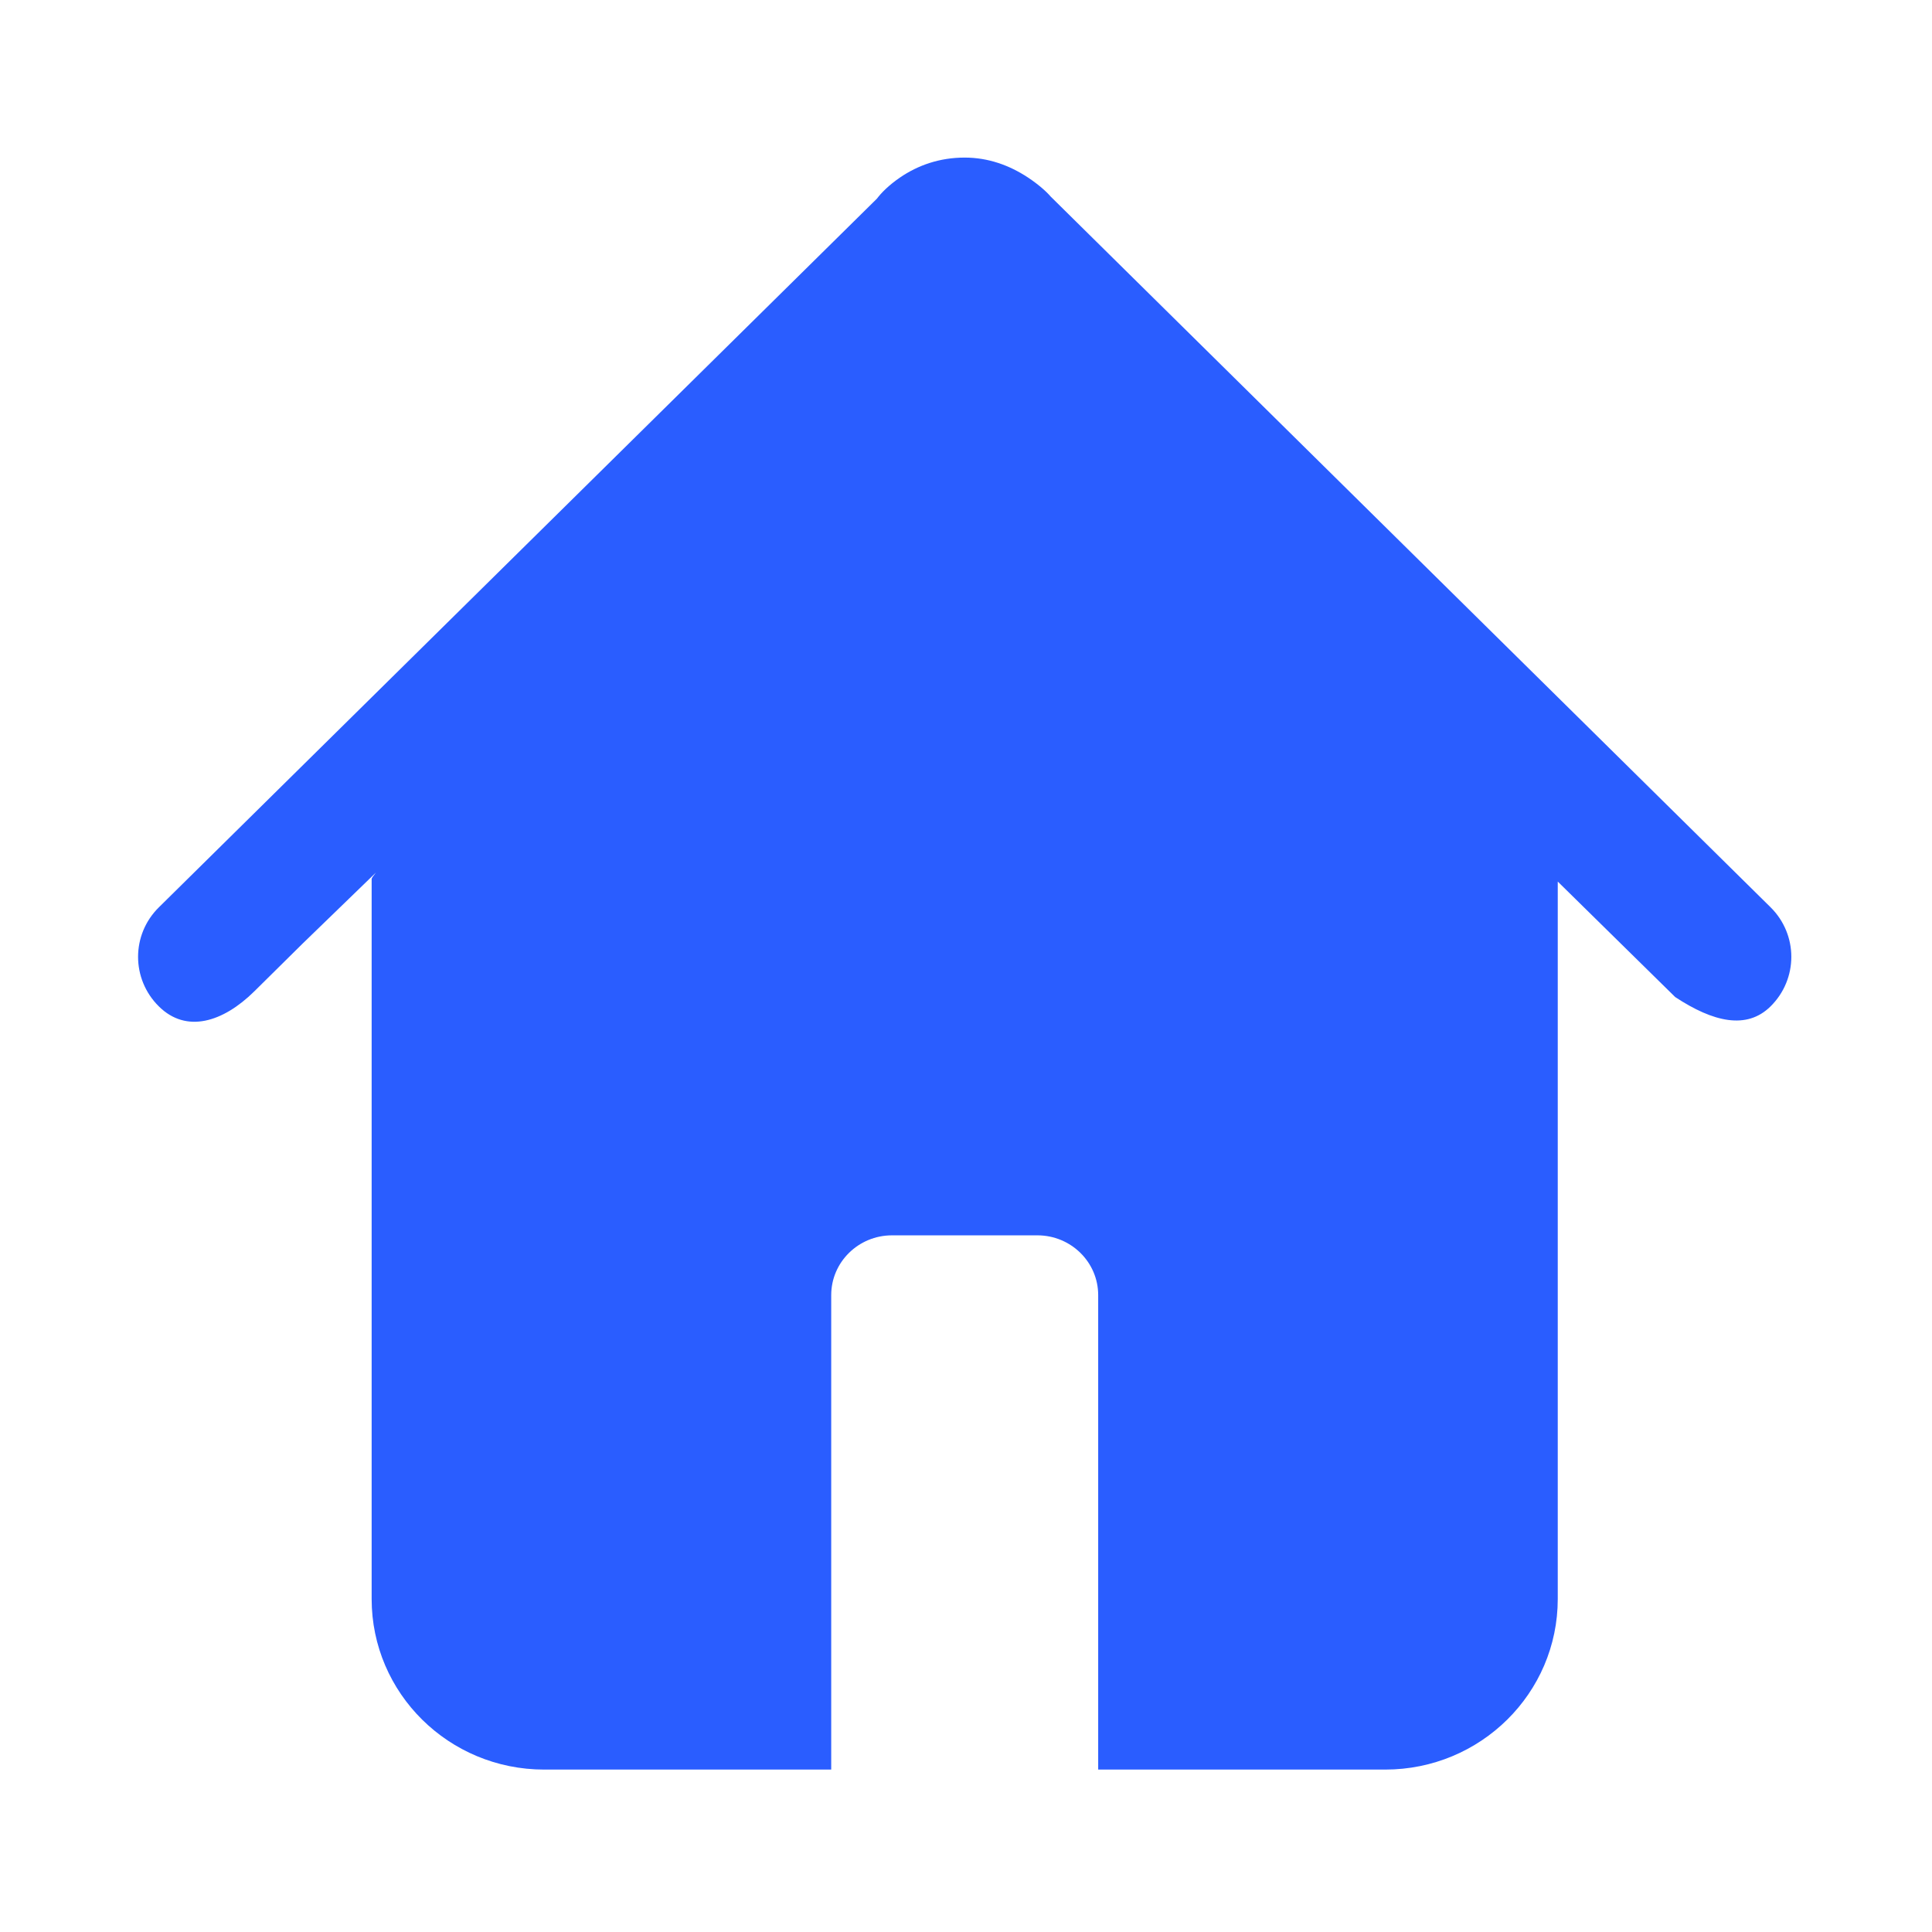
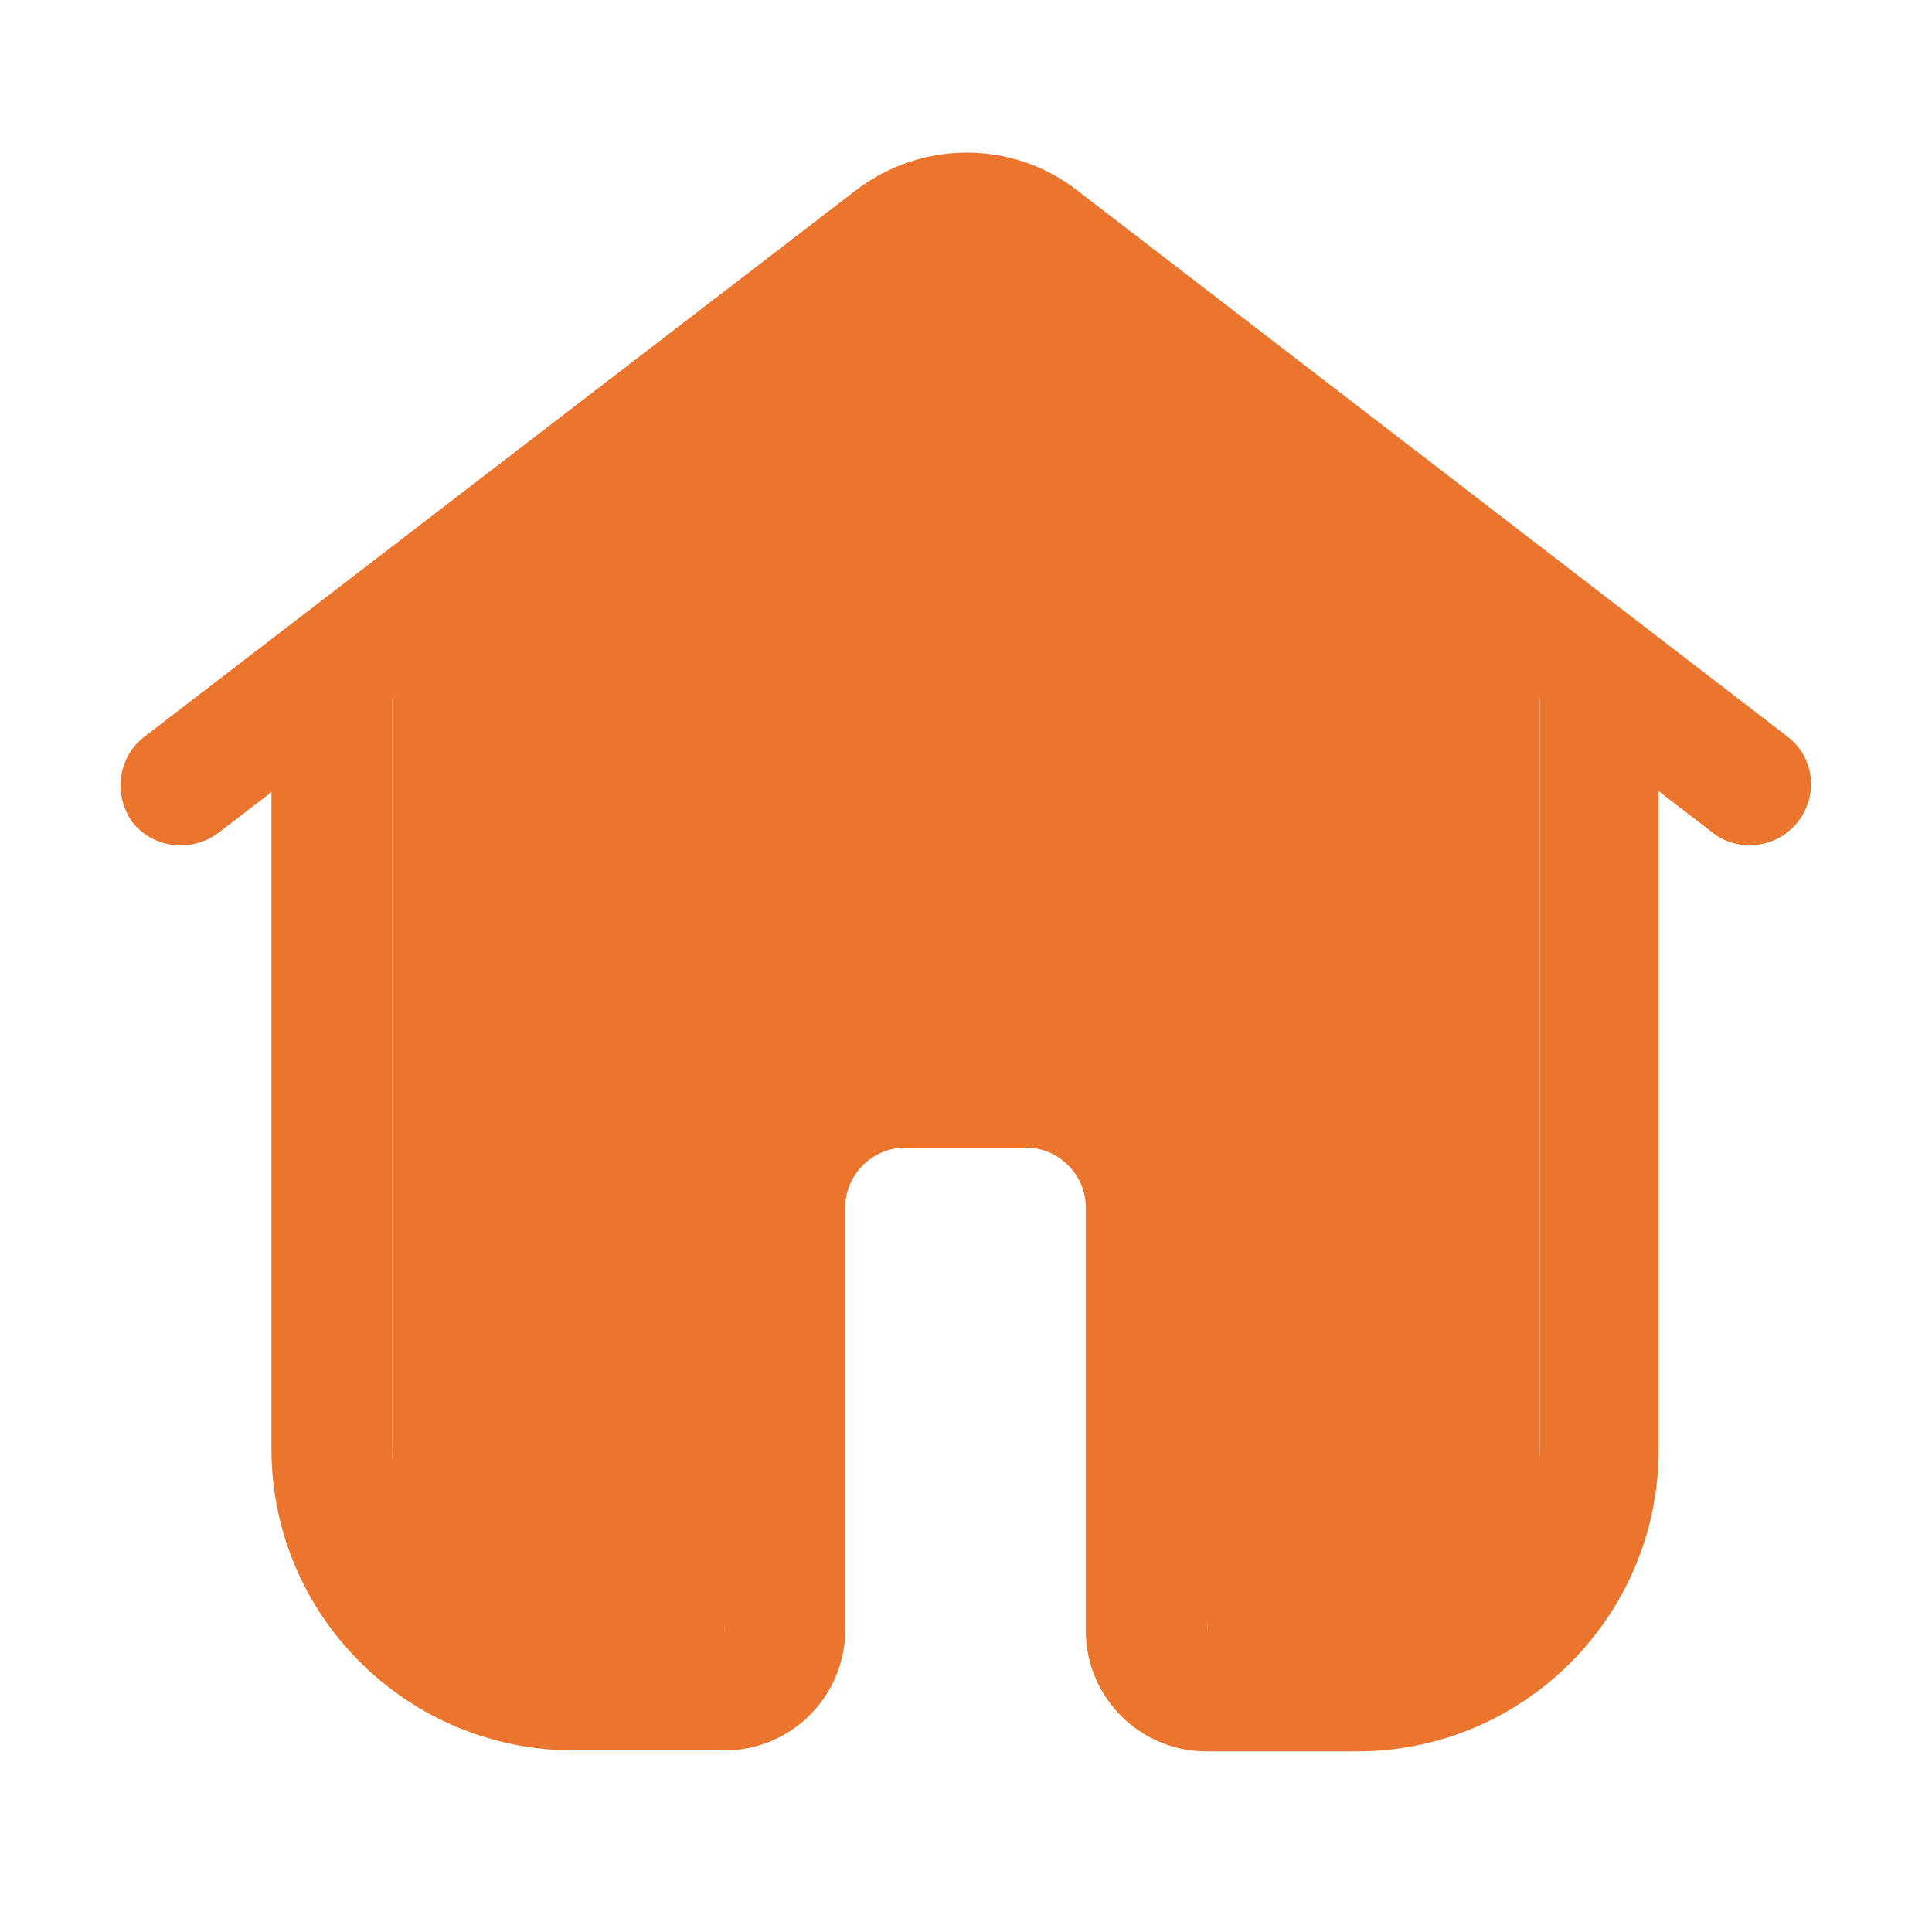
- <svg xmlns="http://www.w3.org/2000/svg" class="icon" width="200px" height="200.00px" viewBox="0 0 1024 1024" version="1.1">
-   <path fill="#2a5dff" d="M938.413 480.847 556.824 104.127c-1.897-2.258-6.143-6.194-12.037-10.082-9.921-6.544-21.163-10.521-33.497-10.521-13.18 0-24.69 3.997-34.358 10.624-5.846 4.01-9.877 8.103-12.158 11.154L84.21 480.895c-14.701 14.482-14.701 38.015 0 52.529 14.585 14.428 33.995 8.343 50.53-7.946l25.607-25.315 38.918-37.701c-1.36 1.686-2.283 2.963-2.284 3.374L196.981 847.485c0 50.007 40.941 90.428 91.443 90.428l141.714 0 10.423 0L440.561 927.487 440.561 686.441c0-17.468 14.411-31.684 32.224-31.684l77.052 0c17.815 0 32.224 14.216 32.224 31.684L582.061 927.487l0 10.425 10.425 0 141.714 0c50.486 0 91.443-40.429 91.443-90.428L825.642 467.252l62.247 61.207c20.143 13.266 37.897 17.434 50.524 4.963C953.115 518.91 953.115 495.361 938.413 480.847z" />
+ <svg xmlns="http://www.w3.org/2000/svg" version="1.1" id="图层_1" x="0px" y="0px" viewBox="0 0 200 200" style="enable-background:new 0 0 200 200;" xml:space="preserve">
+   <style type="text/css">
+ 	.st0{fill:#EC752E;}
+ </style>
+   <path class="st0" d="M185.1,76.3l-73.6-56.6c-6.7-5.2-16.1-5.2-22.9,0L14.9,76.3c-2.7,2.1-3.2,6-1.2,8.8c2.1,2.7,6,3.2,8.8,1.2  l5.6-4.3V150c0,17.2,14,31.2,31.3,31.2H75c6.9,0,12.5-5.6,12.5-12.5V125c0-3.4,2.8-6.2,6.2-6.2h12.5c3.4,0,6.2,2.8,6.2,6.2v43.8  c0,6.9,5.6,12.5,12.5,12.5h15.6c17.2,0,31.2-14,31.2-31.2V81.9l5.6,4.3c1.1,0.9,2.5,1.3,3.8,1.3c1.9,0,3.7-0.8,5-2.4  C188.3,82.3,187.8,78.4,185.1,76.3L185.1,76.3z M159.4,150c0,10.3-8.4,18.8-18.8,18.8H125V125c0-10.3-8.4-18.8-18.8-18.8H93.8  c-10.3,0-18.8,8.4-18.8,18.8v43.8H59.4c-10.3,0-18.8-8.4-18.8-18.8V72.3l55.6-42.7c2.2-1.7,5.4-1.7,7.6,0l55.6,42.7V150z" />
+   <polygon class="st0" points="100,21 159.4,72.3 159.4,165 150,168.8 125,168.8 123,112 78.9,113.6 75,168.8 59.4,168.8 40.6,168.8   40.6,72.3 " />
+   <polygon class="st0" points="125.3,98.5 133.7,127.6 118.9,117.3 109.4,101.2 " />
</svg>
